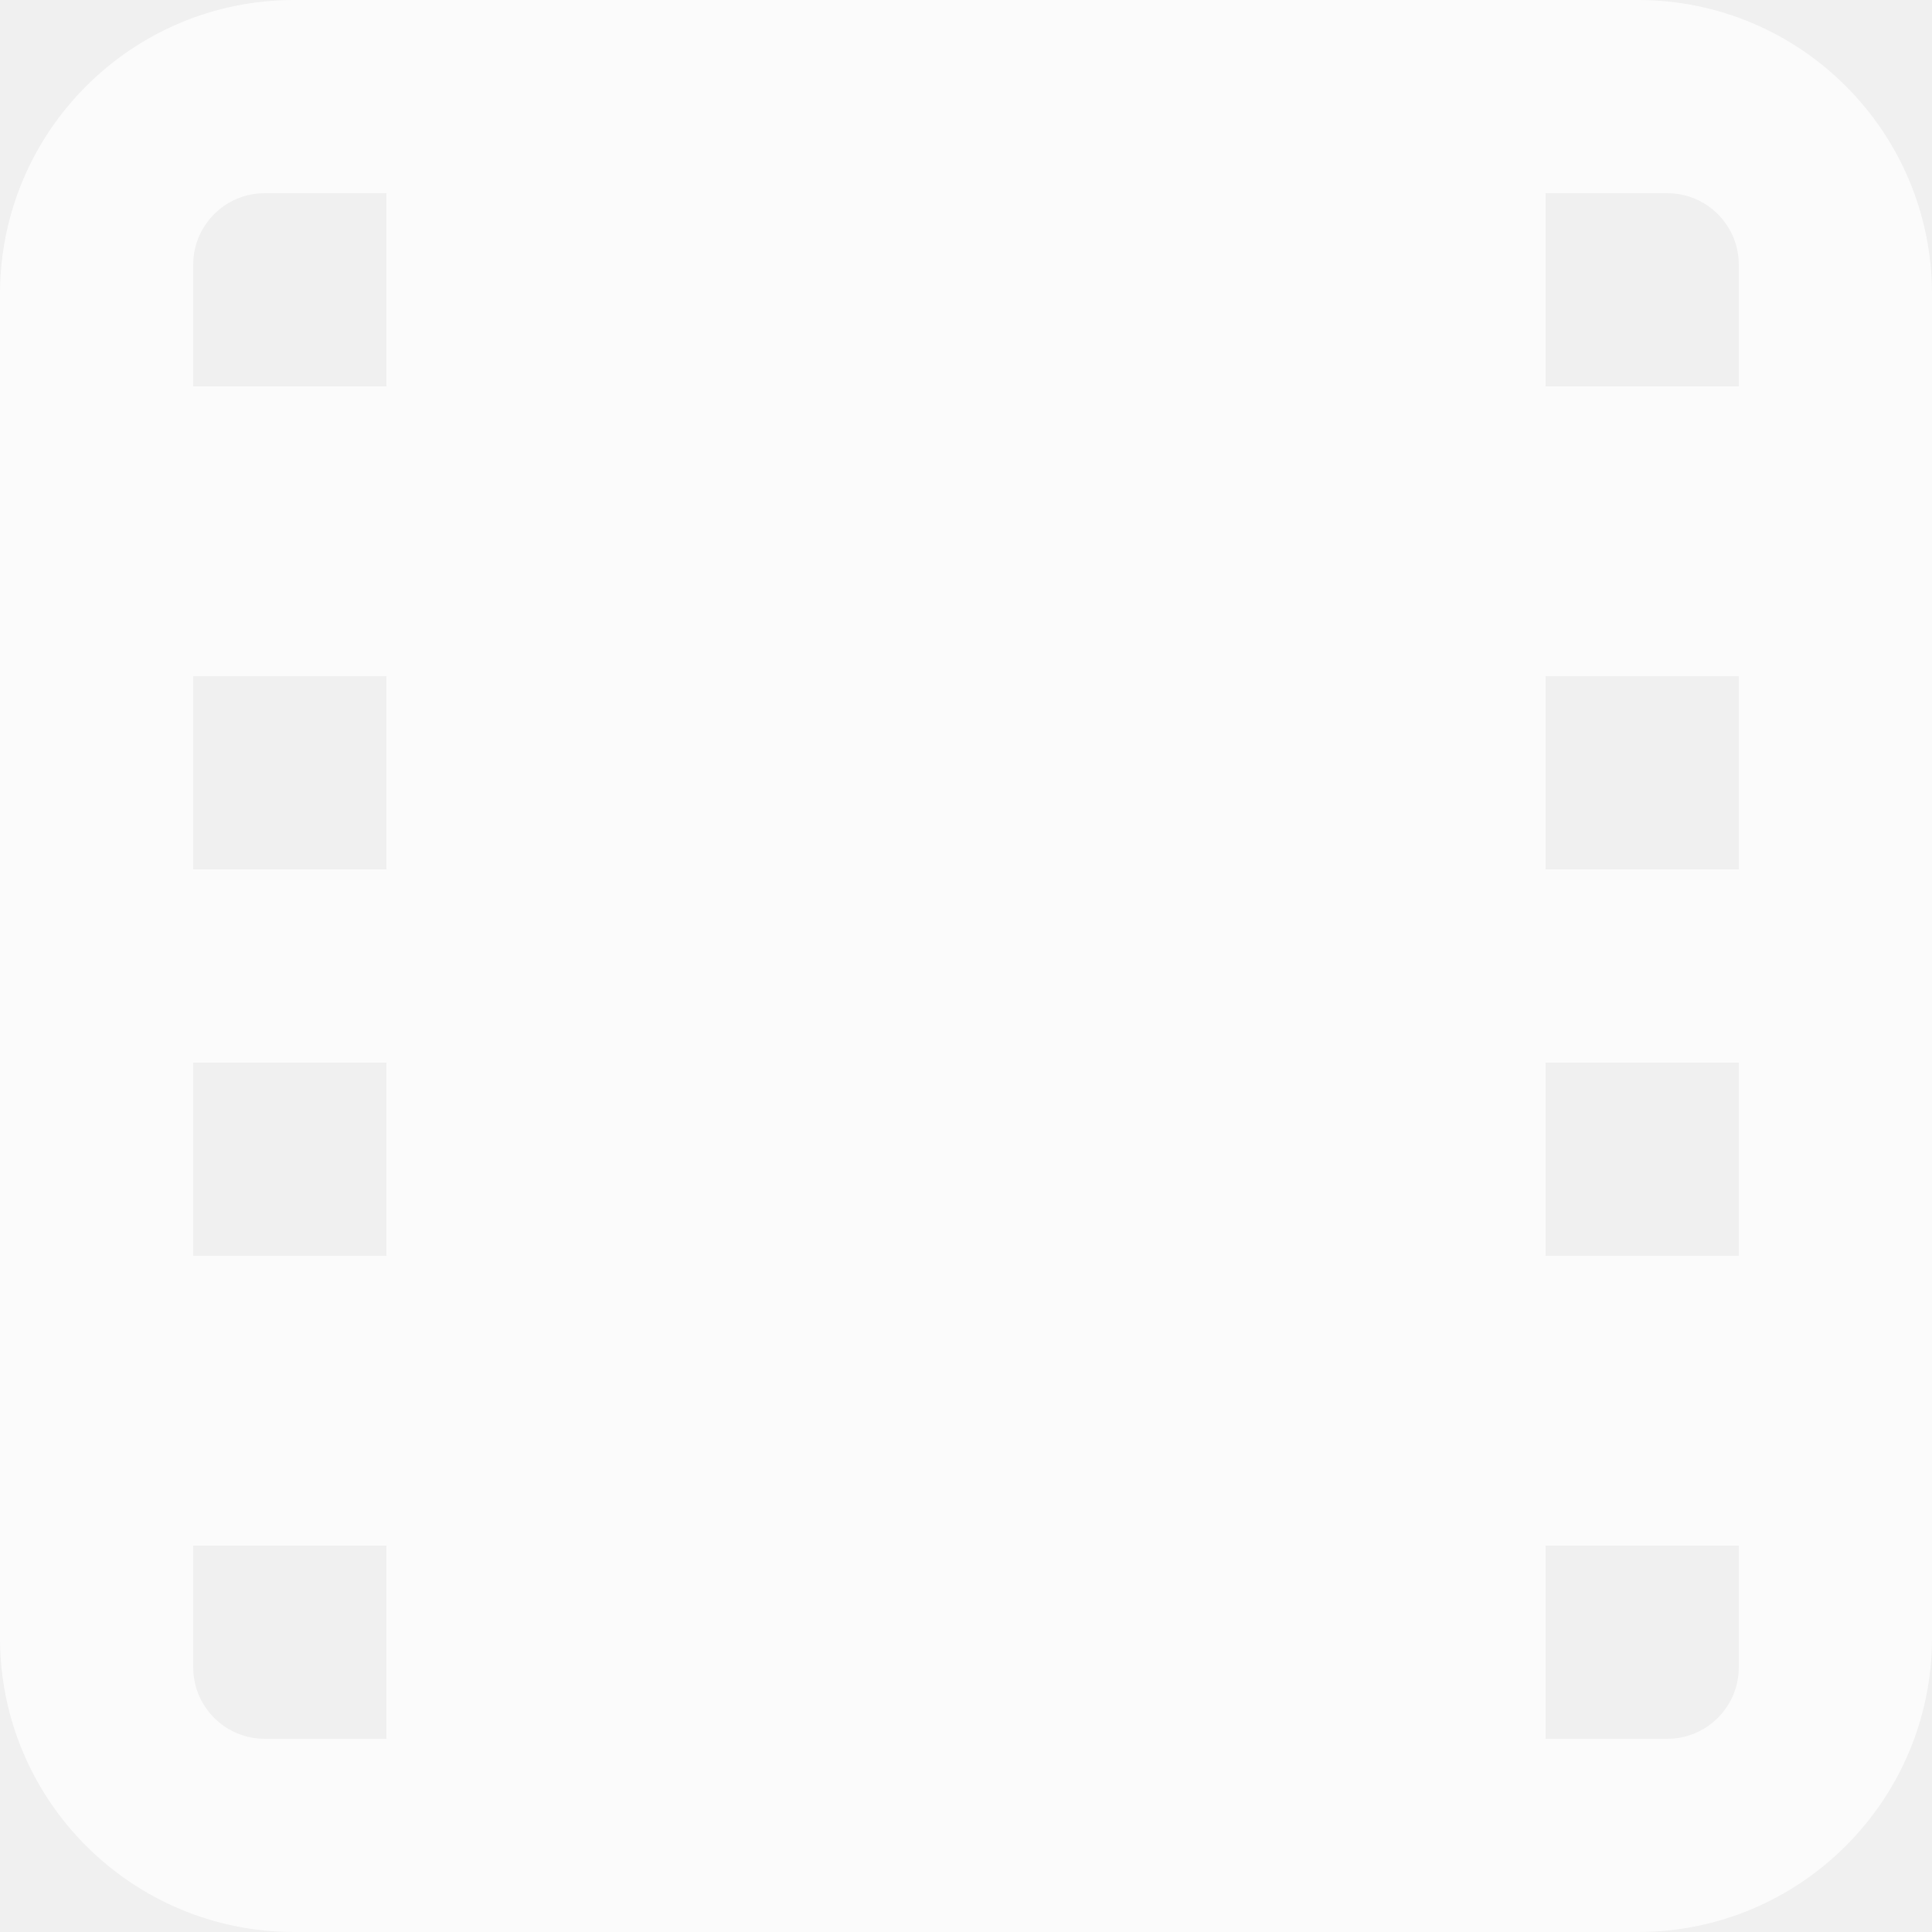
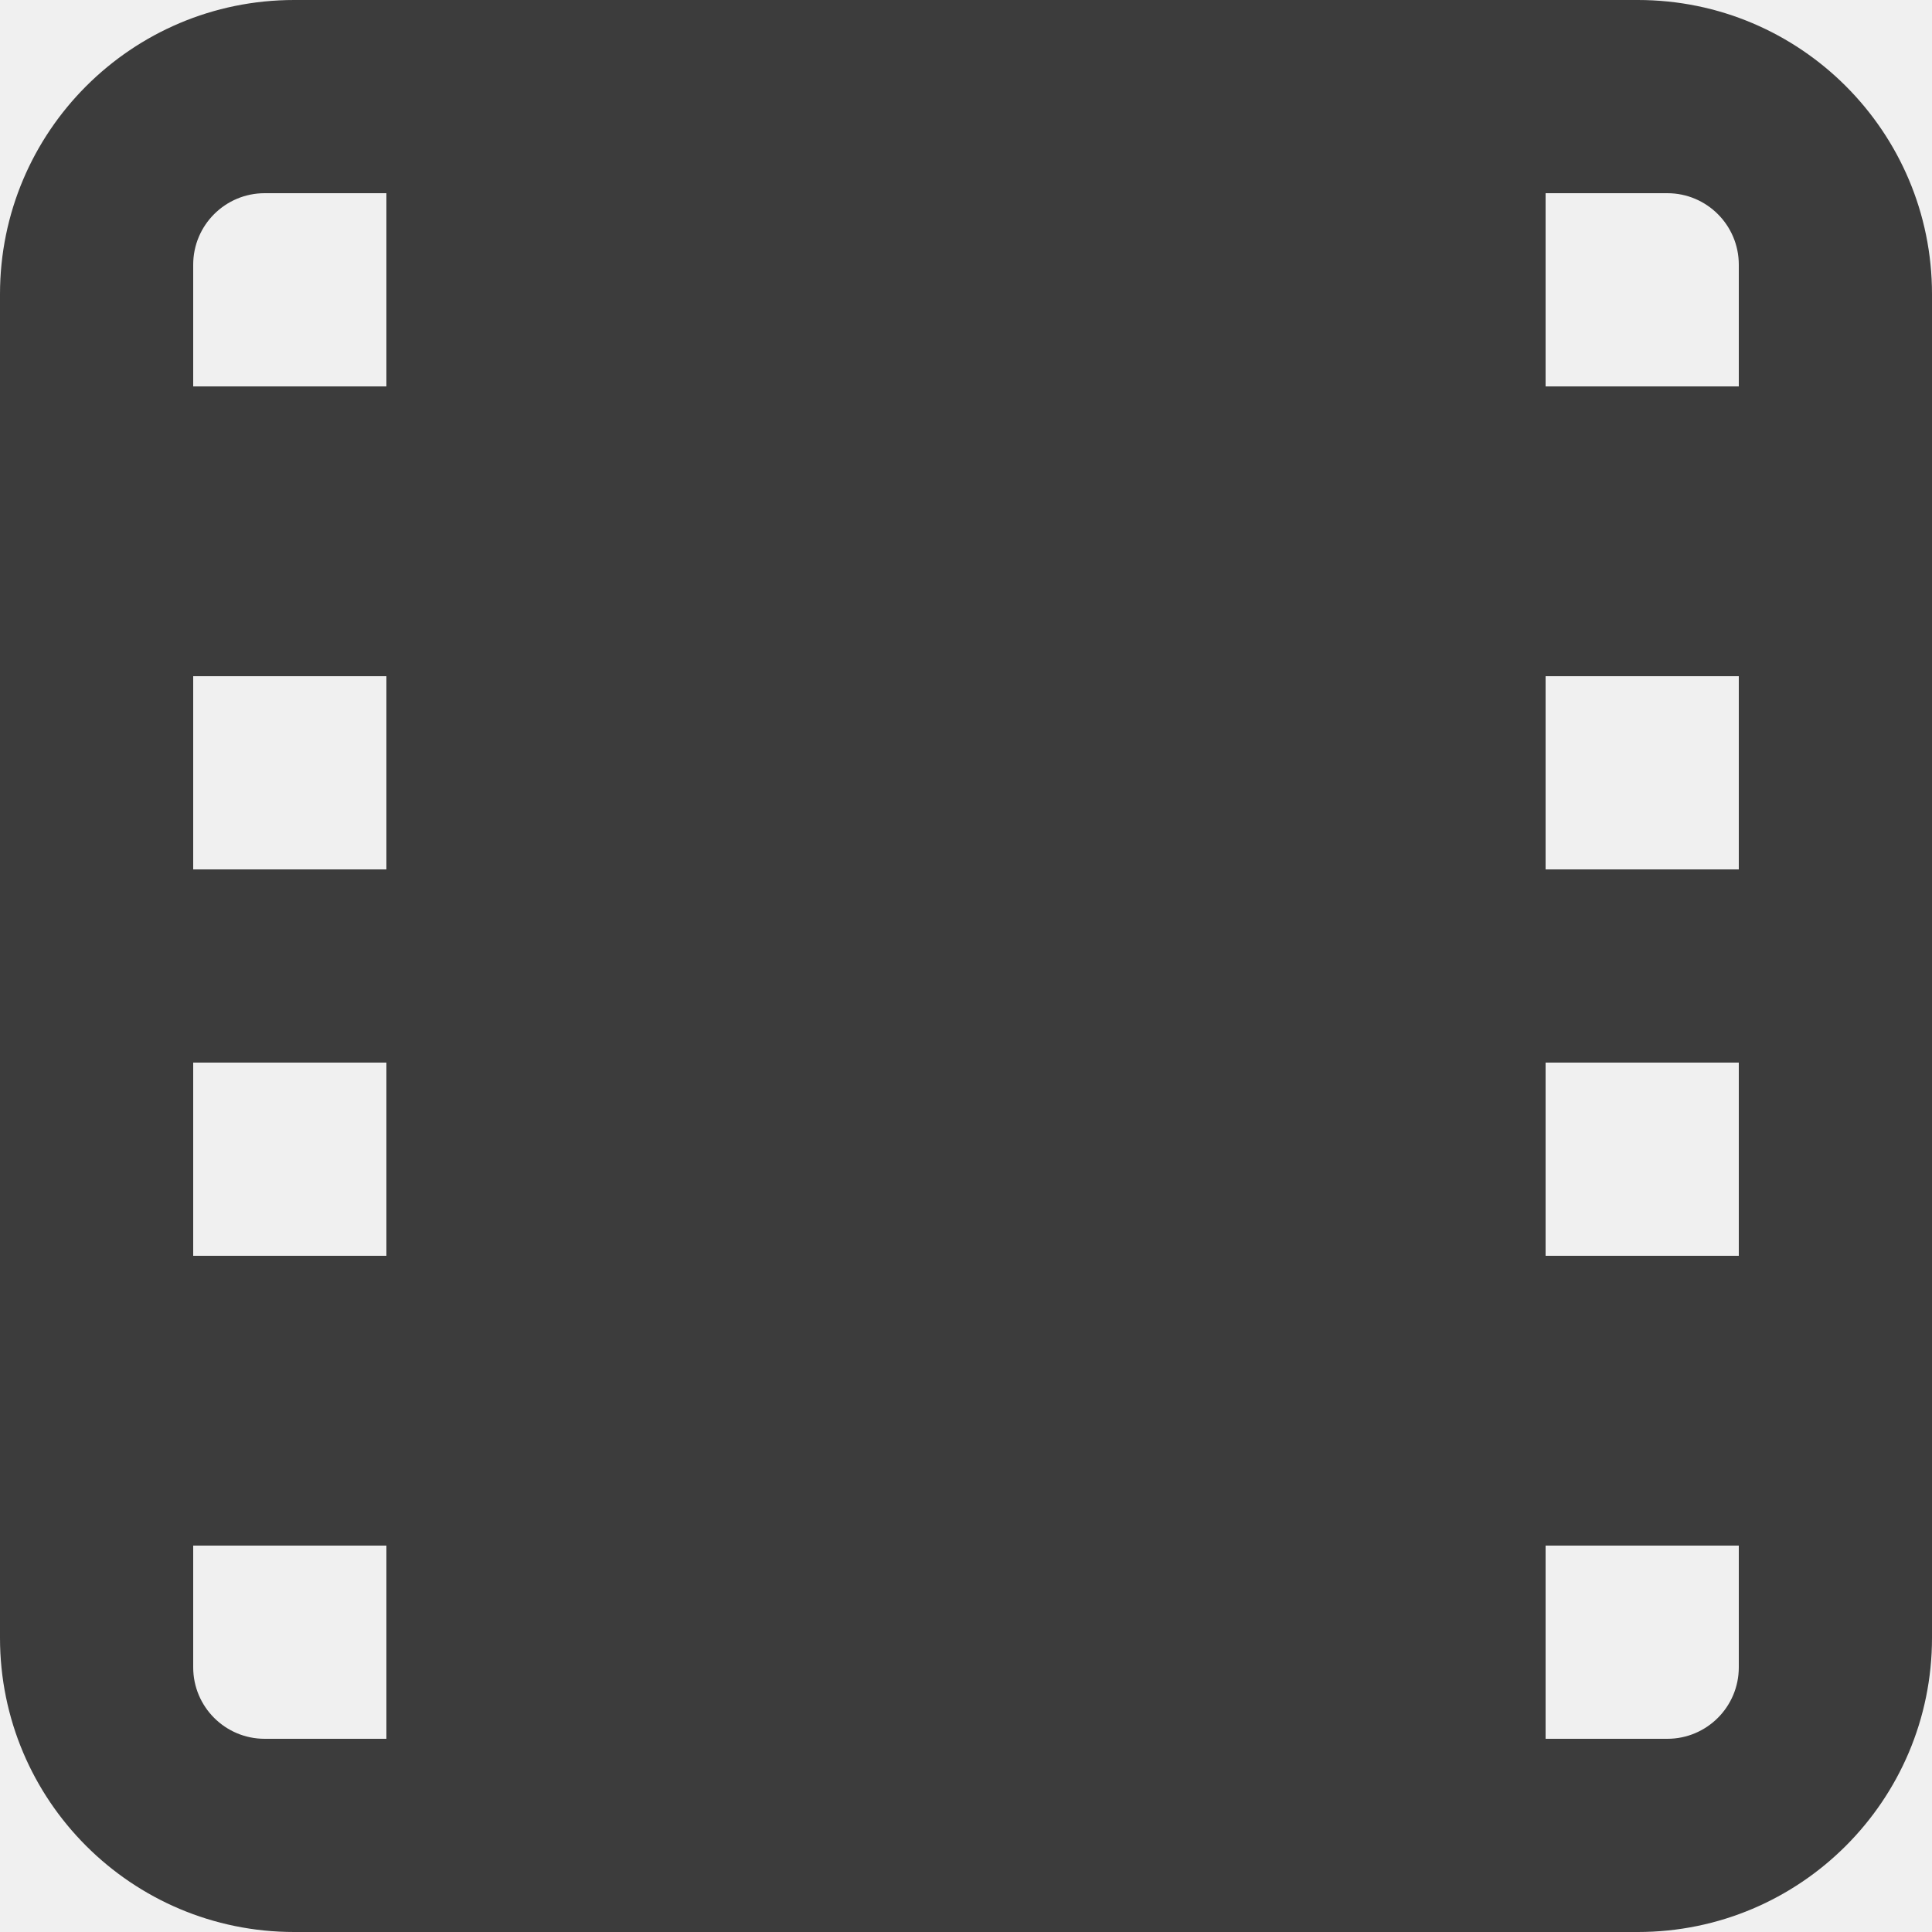
<svg xmlns="http://www.w3.org/2000/svg" width="12" height="12">
-   <path d="M10.173 0H1.827A1.827 1.827 0 0 0 0 1.827v8.346C0 11.183.818 12 1.827 12h8.346A1.827 1.827 0 0 0 12 10.173V1.827A1.827 1.827 0 0 0 10.173 0ZM2.4 5.4H1.2V4.2h1.2v1.2ZM1.2 6.6h1.2v1.2H1.2V6.6Zm9.6-1.2H9.6V4.2h1.2v1.2ZM9.6 6.6h1.2v1.2H9.6V6.6Zm1.2-4.956V2.4H9.6V1.2h.756a.444.444 0 0 1 .444.444ZM1.644 1.2H2.4v1.2H1.2v-.756a.444.444 0 0 1 .444-.444ZM1.2 10.356V9.6h1.2v1.2h-.756a.444.444 0 0 1-.444-.444Zm9.6 0a.444.444 0 0 1-.444.444H9.6V9.6h1.2v.756Z" fill="#FFF" opacity=".75" />
+   <path d="M10.173 0H1.827A1.827 1.827 0 0 0 0 1.827v8.346C0 11.183.818 12 1.827 12h8.346A1.827 1.827 0 0 0 12 10.173V1.827A1.827 1.827 0 0 0 10.173 0ZM2.4 5.4H1.2V4.2h1.2v1.2ZM1.2 6.6h1.2v1.2H1.2V6.6Zm9.6-1.2H9.6V4.2h1.2v1.2ZM9.6 6.6h1.2v1.2H9.6V6.6Zm1.2-4.956V2.4H9.6V1.2h.756a.444.444 0 0 1 .444.444ZM1.644 1.2H2.4v1.2H1.2v-.756a.444.444 0 0 1 .444-.444ZM1.2 10.356V9.6h1.2v1.2h-.756a.444.444 0 0 1-.444-.444Zm9.6 0a.444.444 0 0 1-.444.444H9.6V9.6h1.2v.756Z" fill="currentColor" opacity=".75" />
</svg>
